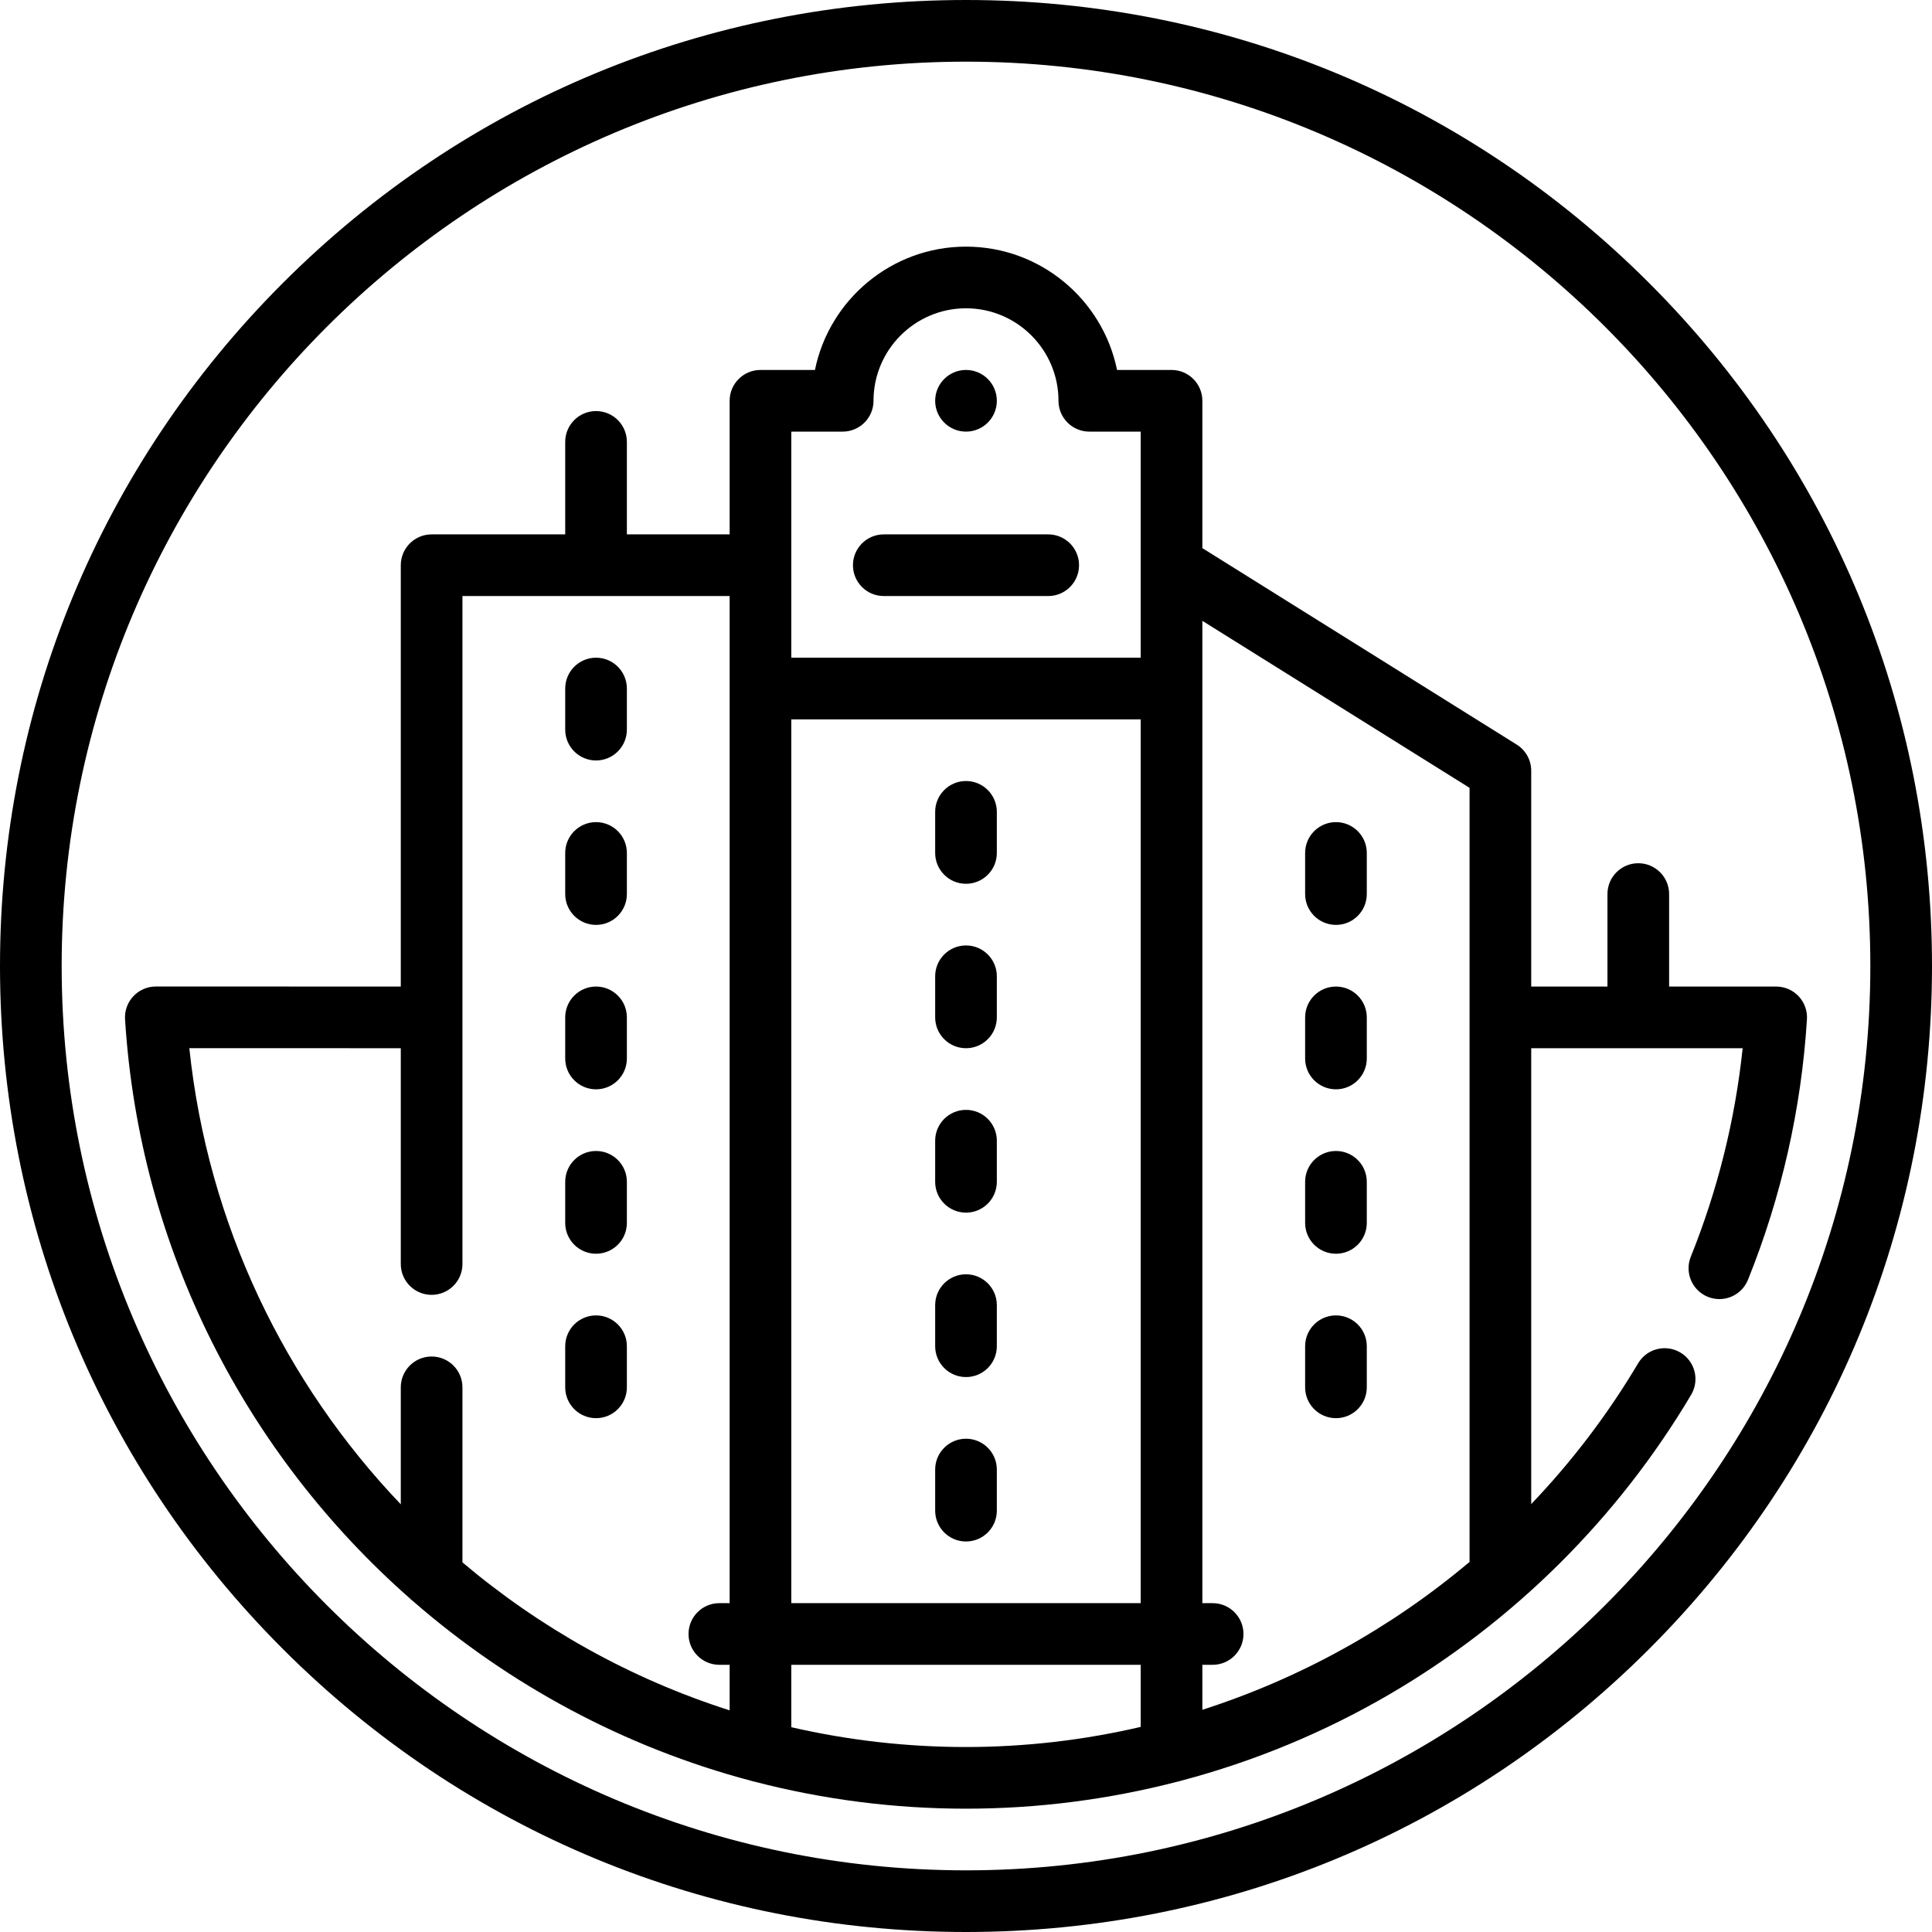
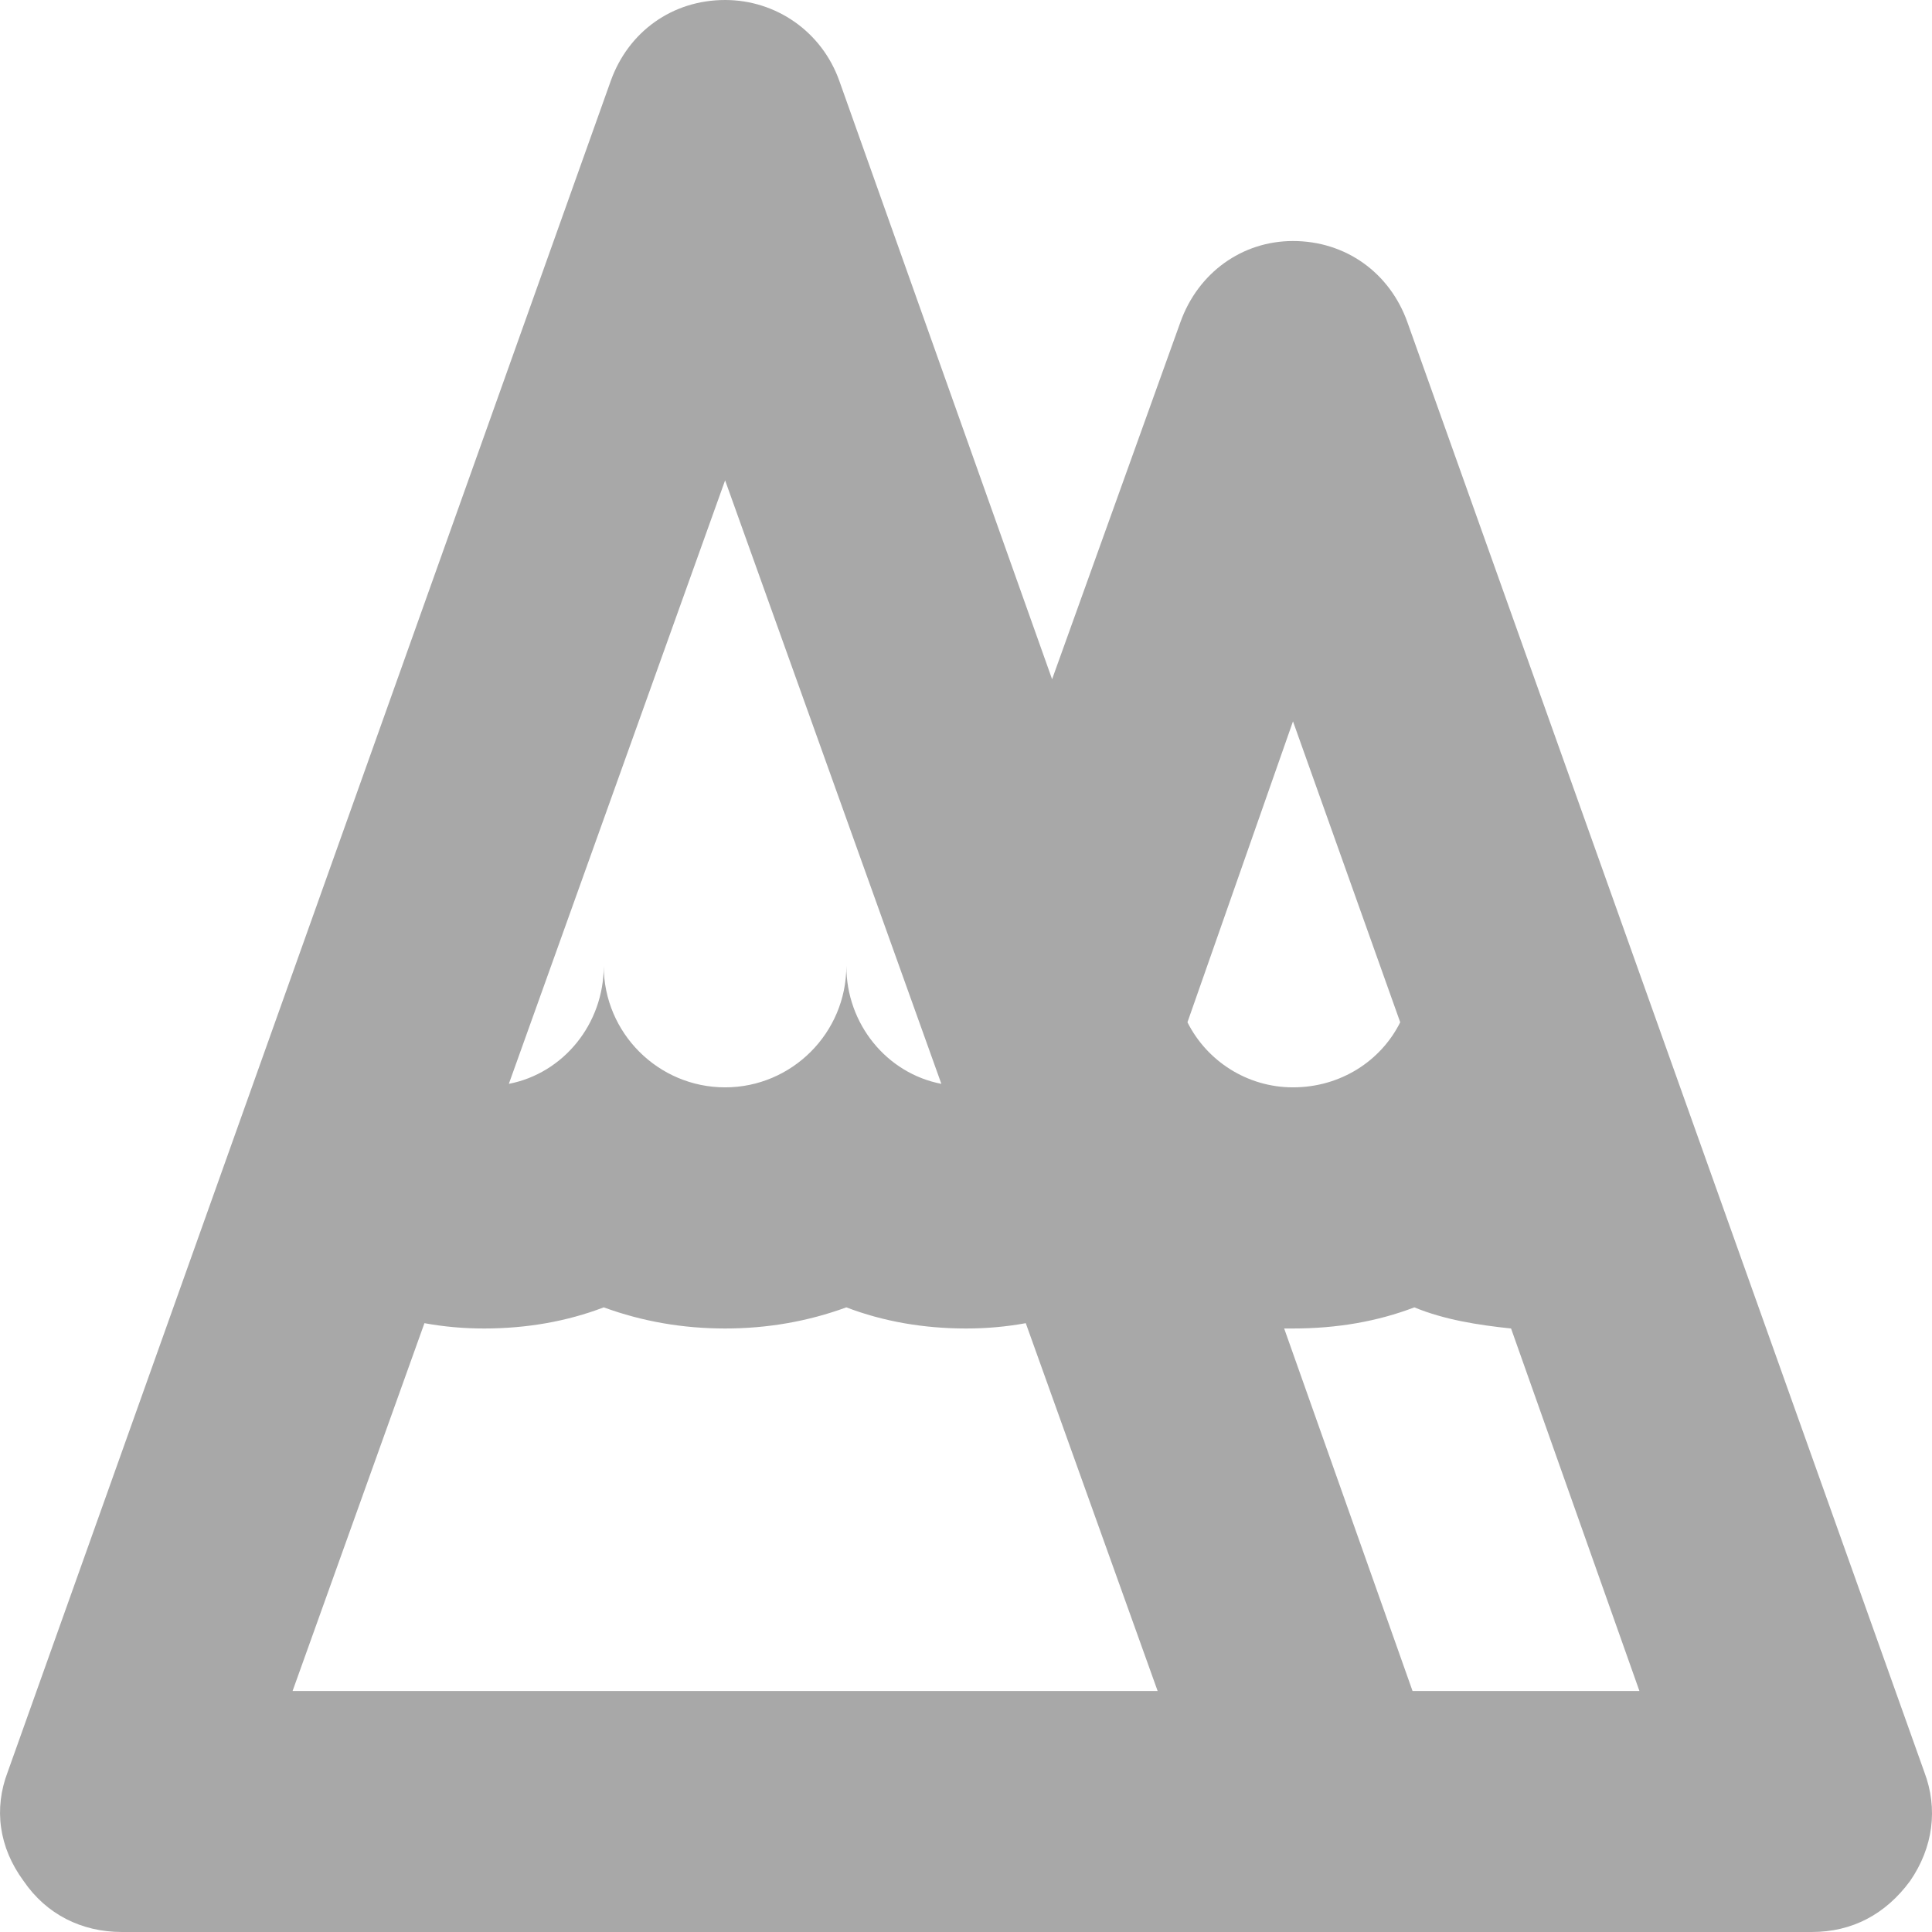
- <svg xmlns="http://www.w3.org/2000/svg" viewBox="0 0 470 470">
-   <path d="M401.17 68.83C356.784 24.444 297.771 0 235 0S113.216 24.444 68.83 68.83C24.444 113.215 0 172.229 0 235s24.444 121.785 68.83 166.17C113.216 445.556 172.229 470 235 470s121.784-24.444 166.17-68.83C445.556 356.785 470 297.771 470 235s-24.444-121.785-68.83-166.17zM235 455c-121.309 0-220-98.691-220-220S113.691 15 235 15s220 98.691 220 220-98.691 220-220 220z" />
-   <circle cx="235" cy="97.5" r="7.5" />
-   <path d="M437.56 242.365a7.501 7.501 0 0 0-5.467-2.365h-26.046v-22.5c0-4.142-3.357-7.5-7.5-7.5s-7.5 3.358-7.5 7.5V240H372.5v-52.5a7.5 7.5 0 0 0-3.525-6.36L292.5 133.343V97.5A7.5 7.5 0 0 0 285 90h-13.253C268.262 72.905 253.109 60 235 60s-33.262 12.905-36.747 30H185a7.5 7.5 0 0 0-7.5 7.5V130h-25v-22.5c0-4.142-3.357-7.5-7.5-7.5s-7.5 3.358-7.5 7.5V130H105a7.5 7.5 0 0 0-7.5 7.5v102.499l-59.593-.01a7.504 7.504 0 0 0-7.487 7.969c3.523 56.171 29.666 105.984 69.187 140.798.281.291.587.556.911.799 23.389 20.362 51.39 35.496 82.128 43.638.307.102.622.184.946.246A204.258 204.258 0 0 0 235 440c17.409 0 34.679-2.229 51.386-6.558a7.297 7.297 0 0 0 1.002-.262 203.842 203.842 0 0 0 50.574-20.966c30.222-17.629 55.631-42.86 73.479-72.965a7.5 7.5 0 0 0-12.902-7.65 189.49 189.49 0 0 1-26.039 34.299V255h51.438a188.457 188.457 0 0 1-12.616 50.728 7.499 7.499 0 0 0 4.156 9.758 7.498 7.498 0 0 0 9.758-4.157 203.511 203.511 0 0 0 14.342-63.359 7.499 7.499 0 0 0-2.018-5.605zM192.5 175h85v215h-85V175zm0-70H205a7.5 7.5 0 0 0 7.5-7.5c0-12.407 10.094-22.5 22.5-22.5s22.5 10.093 22.5 22.5a7.5 7.5 0 0 0 7.5 7.5h12.5v55h-85v-55zM46.059 254.99l51.441.009V307.5c0 4.142 3.357 7.5 7.5 7.5s7.5-3.358 7.5-7.5V145h65v245H175c-4.143 0-7.5 3.358-7.5 7.5s3.357 7.5 7.5 7.5h2.5v11.078c-24.056-7.668-46.091-20.018-65-35.997V337.5c0-4.142-3.357-7.5-7.5-7.5s-7.5 3.358-7.5 7.5v28.458c-28.127-29.492-46.937-68.033-51.441-110.968zM192.5 420.179V405h85v15.106A187.644 187.644 0 0 1 235 425a189.427 189.427 0 0 1-42.5-4.821zm100-4.235V405h2.5c4.143 0 7.5-3.358 7.5-7.5s-3.357-7.5-7.5-7.5h-2.5V151.032l65 40.625v188.307a191.989 191.989 0 0 1-65 35.98z" />
-   <path d="M325 320a7.5 7.5 0 0 0-7.5 7.5v10c0 4.142 3.357 7.5 7.5 7.5s7.5-3.358 7.5-7.5v-10a7.5 7.5 0 0 0-7.5-7.5zM325 280a7.5 7.5 0 0 0-7.5 7.5v10c0 4.142 3.357 7.5 7.5 7.5s7.5-3.358 7.5-7.5v-10a7.5 7.5 0 0 0-7.5-7.5zM325 240a7.5 7.5 0 0 0-7.5 7.5v10c0 4.142 3.357 7.5 7.5 7.5s7.5-3.358 7.5-7.5v-10a7.5 7.5 0 0 0-7.5-7.5zM325 200a7.5 7.5 0 0 0-7.5 7.5v10c0 4.142 3.357 7.5 7.5 7.5s7.5-3.358 7.5-7.5v-10a7.5 7.5 0 0 0-7.5-7.5zM145 345a7.5 7.5 0 0 0 7.5-7.5v-10c0-4.142-3.357-7.5-7.5-7.5s-7.5 3.358-7.5 7.5v10a7.5 7.5 0 0 0 7.5 7.5zM145 305a7.5 7.5 0 0 0 7.5-7.5v-10c0-4.142-3.357-7.5-7.5-7.5s-7.5 3.358-7.5 7.5v10a7.5 7.5 0 0 0 7.5 7.5zM145 265a7.5 7.5 0 0 0 7.5-7.5v-10c0-4.142-3.357-7.5-7.5-7.5s-7.5 3.358-7.5 7.5v10a7.5 7.5 0 0 0 7.5 7.5zM145 185a7.5 7.5 0 0 0 7.5-7.5v-10c0-4.142-3.357-7.5-7.5-7.5s-7.5 3.358-7.5 7.5v10a7.5 7.5 0 0 0 7.5 7.5zM145 225a7.5 7.5 0 0 0 7.5-7.5v-10c0-4.142-3.357-7.5-7.5-7.5s-7.5 3.358-7.5 7.5v10a7.5 7.5 0 0 0 7.5 7.5zM235 350a7.5 7.5 0 0 0-7.5 7.5v10c0 4.142 3.357 7.5 7.5 7.5s7.5-3.358 7.5-7.5v-10a7.5 7.5 0 0 0-7.5-7.5zM235 310a7.5 7.5 0 0 0-7.5 7.5v10c0 4.142 3.357 7.5 7.5 7.5s7.5-3.358 7.5-7.5v-10a7.5 7.5 0 0 0-7.5-7.5zM235 270a7.5 7.5 0 0 0-7.5 7.5v10c0 4.142 3.357 7.5 7.5 7.5s7.5-3.358 7.5-7.5v-10a7.5 7.5 0 0 0-7.5-7.5zM235 230a7.5 7.5 0 0 0-7.5 7.5v10c0 4.142 3.357 7.5 7.5 7.5s7.5-3.358 7.5-7.5v-10a7.5 7.5 0 0 0-7.5-7.5zM235 190a7.5 7.5 0 0 0-7.5 7.5v10c0 4.142 3.357 7.5 7.5 7.5s7.5-3.358 7.5-7.5v-10a7.5 7.5 0 0 0-7.5-7.5zM215 145h40c4.143 0 7.5-3.358 7.5-7.5s-3.357-7.5-7.5-7.5h-40c-4.143 0-7.5 3.358-7.5 7.5s3.357 7.5 7.5 7.5z" />
+ <svg xmlns="http://www.w3.org/2000/svg" width="16" height="16" viewBox="0 0 16 16" fill="none">
+   <path fill-rule="evenodd" clip-rule="evenodd" d="M1.01 16C0.675 16 0.384 15.854 0.195 15.577C-0.009 15.3 -0.053 14.98 0.064 14.674L5.058 0.67C5.204 0.262 5.568 0 6.005 0C6.427 0 6.806 0.262 6.951 0.67L8.713 5.625L9.776 2.667C9.922 2.259 10.286 1.996 10.708 1.996C11.145 1.996 11.509 2.259 11.655 2.667L15.936 14.674C16.052 14.98 16.009 15.3 15.819 15.577C15.615 15.854 15.339 16 15.004 16C10.446 16 5.845 16 1.01 16V16ZM10.635 11.002L11.698 14.004H13.577L12.514 11.002C12.237 10.973 11.96 10.929 11.713 10.827C11.407 10.944 11.072 11.002 10.708 11.002C10.694 11.002 10.664 11.002 10.635 11.002V11.002ZM11.596 8.466C11.436 8.787 11.101 9.005 10.708 9.005C10.329 9.005 9.995 8.787 9.834 8.466L10.708 5.974L11.596 8.466ZM6.005 3.978L4.214 8.976C4.665 8.889 5 8.481 5 8C5 8.554 5.451 9.005 6.005 9.005C6.558 9.005 7.009 8.554 7.009 8C7.009 8.481 7.344 8.889 7.796 8.976L6.005 3.978V3.978ZM8.495 10.958C8.335 10.987 8.174 11.002 8 11.002C7.65 11.002 7.315 10.944 7.009 10.827C6.689 10.944 6.354 11.002 6.005 11.002C5.655 11.002 5.32 10.944 5 10.827C4.694 10.944 4.359 11.002 4.01 11.002C3.835 11.002 3.675 10.987 3.515 10.958L2.423 14.004H9.587L8.495 10.958V10.958Z" fill="#A8A8A8" />
</svg>
